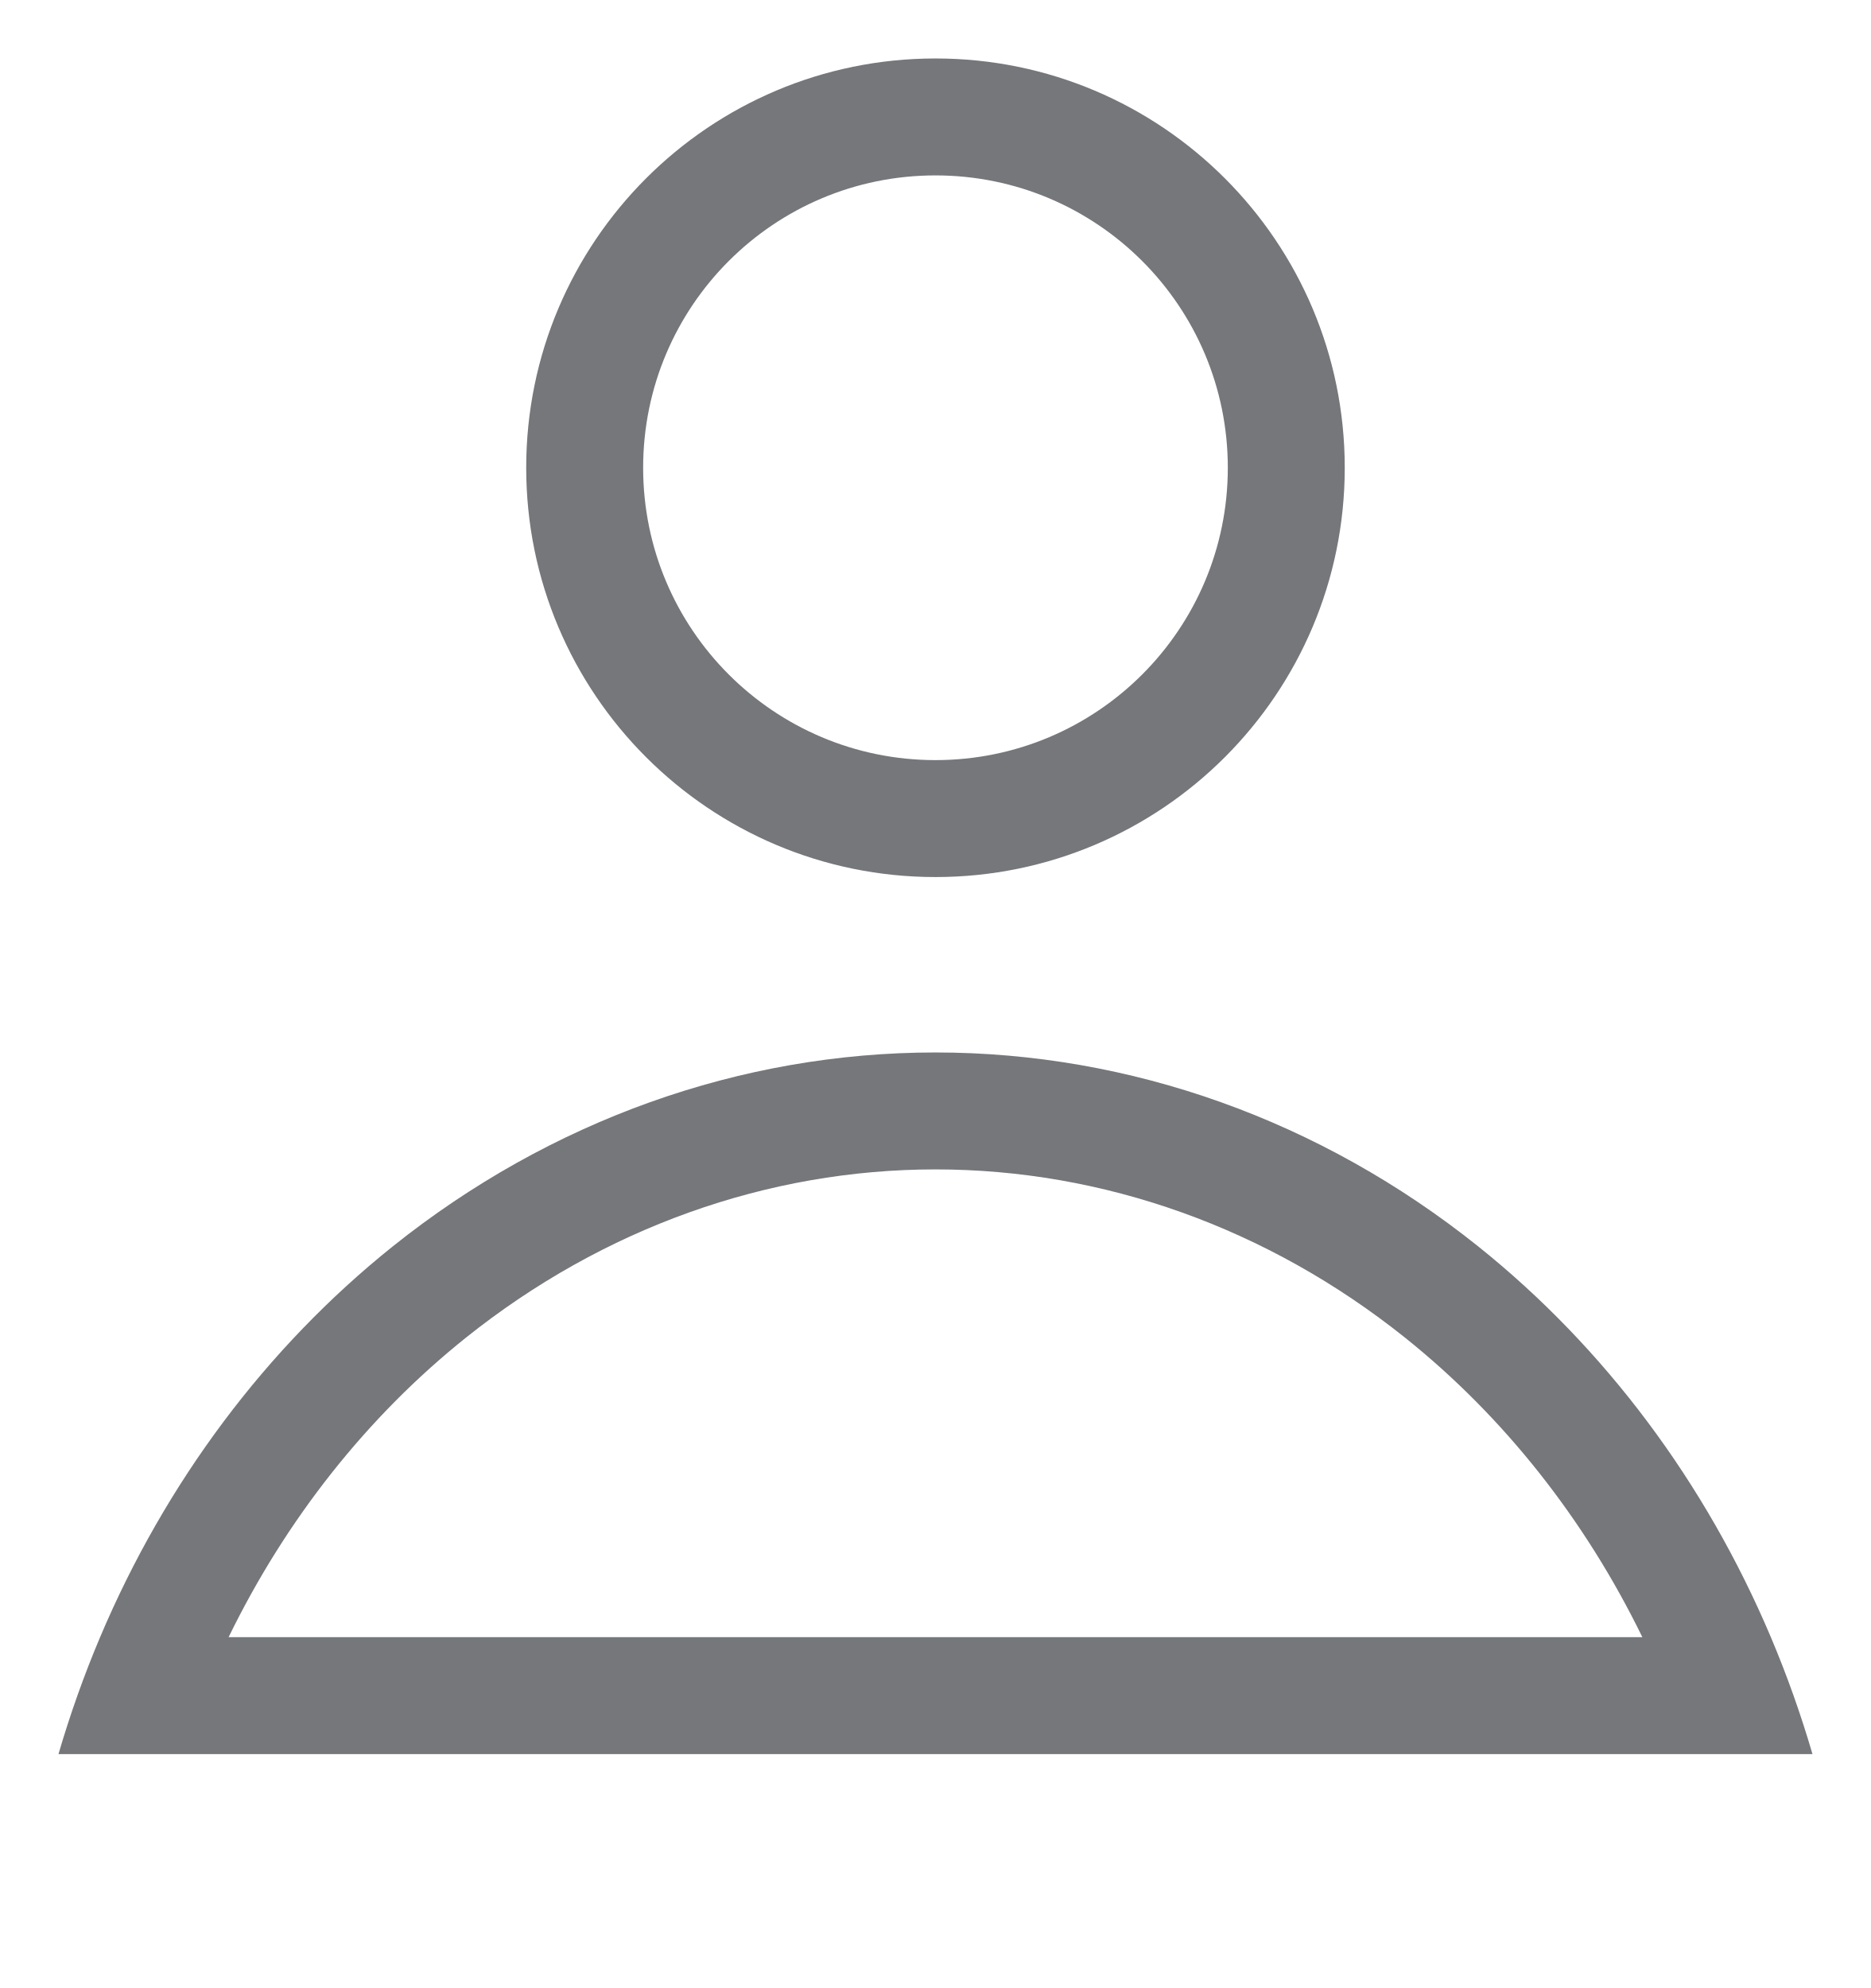
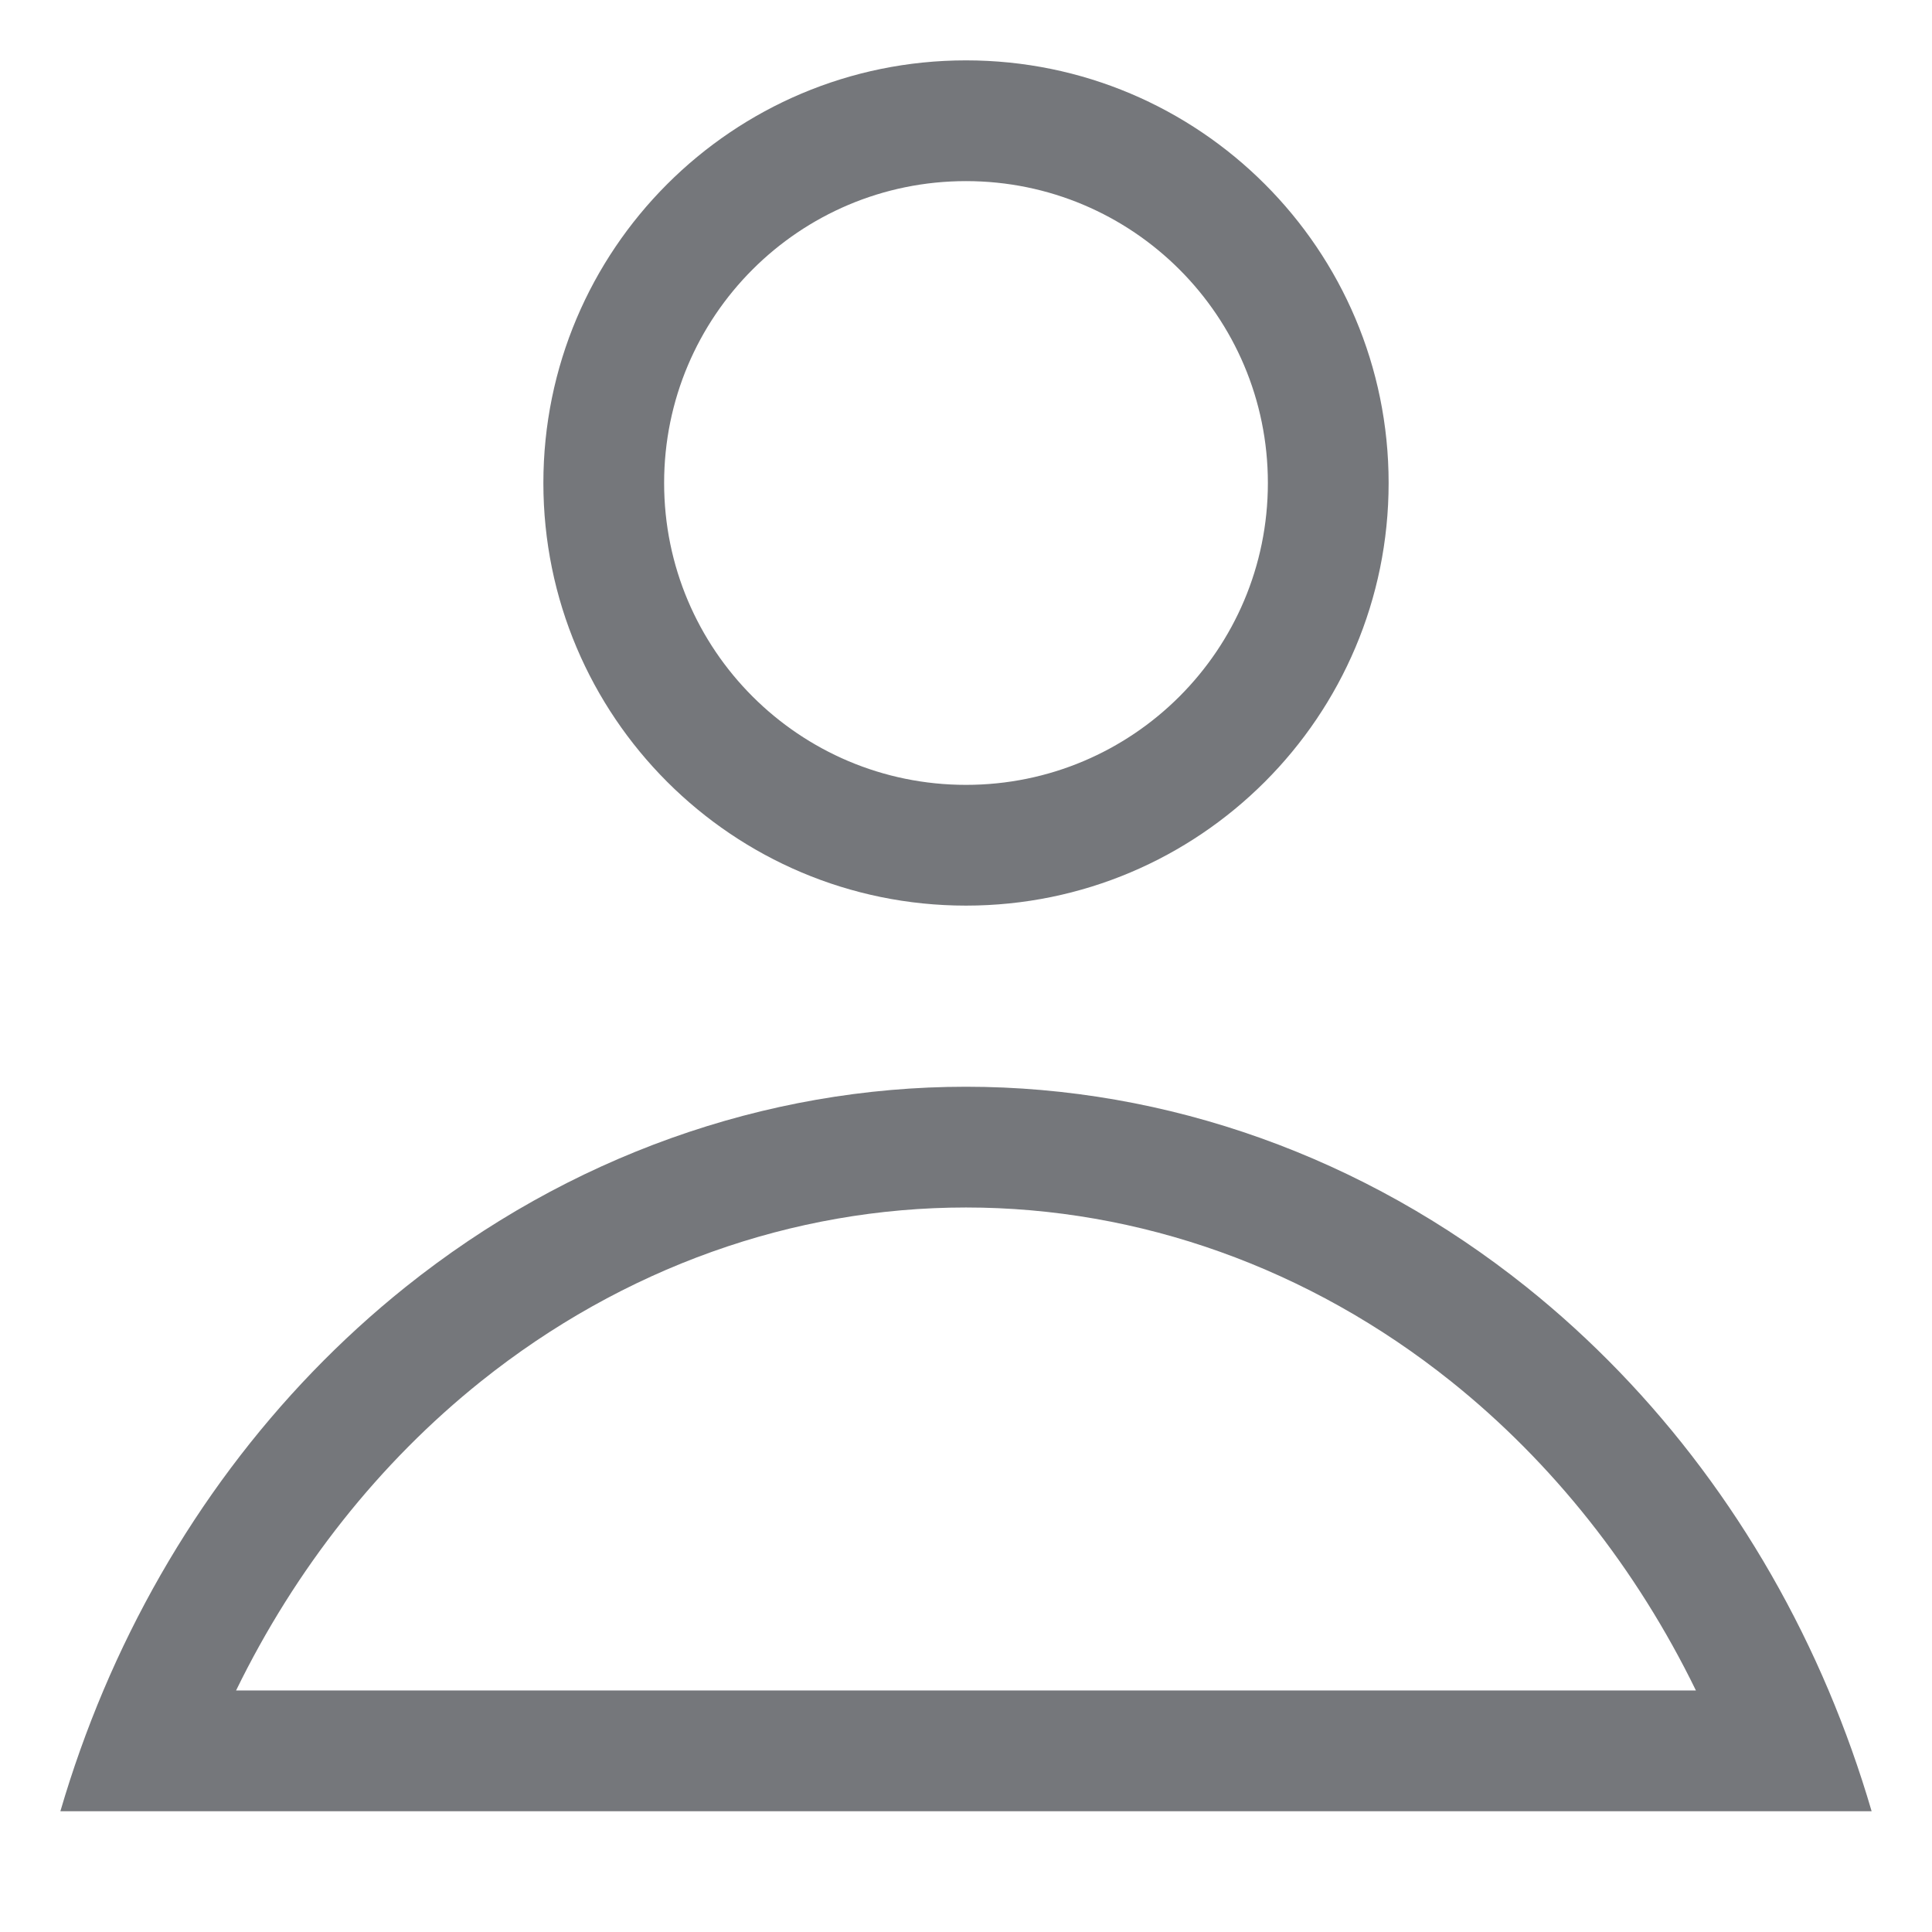
- <svg xmlns="http://www.w3.org/2000/svg" width="16px" height="17px" viewBox="0 0 16 17" version="1.1">
+ <svg xmlns="http://www.w3.org/2000/svg" width="16px" height="16px" viewBox="0 0 16 16" version="1.1">
  <g id="💎-Components" stroke="none" stroke-width="1" fill="none" fill-rule="evenodd">
    <g id="Icons/Grid" transform="translate(-1308, -841)">
      <g id="16dp" transform="translate(62, 729)">
        <g id="Black" transform="translate(954, 0)">
          <g id="Group-5836" transform="translate(40, 40)">
            <g id="Icons-/-16-/-ic_people_grey6" transform="translate(252, 72.08692)">
              <rect id="area" x="0" y="0" width="16" height="16" />
              <path d="M11.5,3.913 C11.5,1.98 9.933,0.413 8,0.413 C6.067,0.413 4.5,1.98 4.5,3.913 C4.5,5.846 6.067,7.413 8,7.413 C9.933,7.413 11.5,5.846 11.5,3.913 Z M8,6.413 C6.619,6.413 5.5,5.294 5.5,3.913 C5.5,2.532 6.619,1.413 8,1.413 C9.381,1.413 10.5,2.532 10.5,3.913 C10.5,5.294 9.381,6.413 8,6.413 Z M15.144,13.913 C15.281,14.237 15.4,14.571 15.5,14.913 L0.5,14.913 C0.6,14.571 0.719,14.237 0.856,13.913 C1.416,12.59 2.275,11.439 3.358,10.572 C4.706,9.494 6.332,8.913 8,8.913 C9.668,8.913 11.294,9.494 12.642,10.572 C13.725,11.439 14.584,12.59 15.144,13.913 Z M14.045,13.913 L1.955,13.913 C2.448,12.902 3.142,12.026 3.983,11.353 C5.16,10.412 6.567,9.913 8,9.913 C9.433,9.913 10.84,10.412 12.017,11.353 C12.858,12.026 13.552,12.902 14.045,13.913 Z" id="Union" fill="#75777B" />
            </g>
          </g>
        </g>
      </g>
    </g>
  </g>
</svg>
